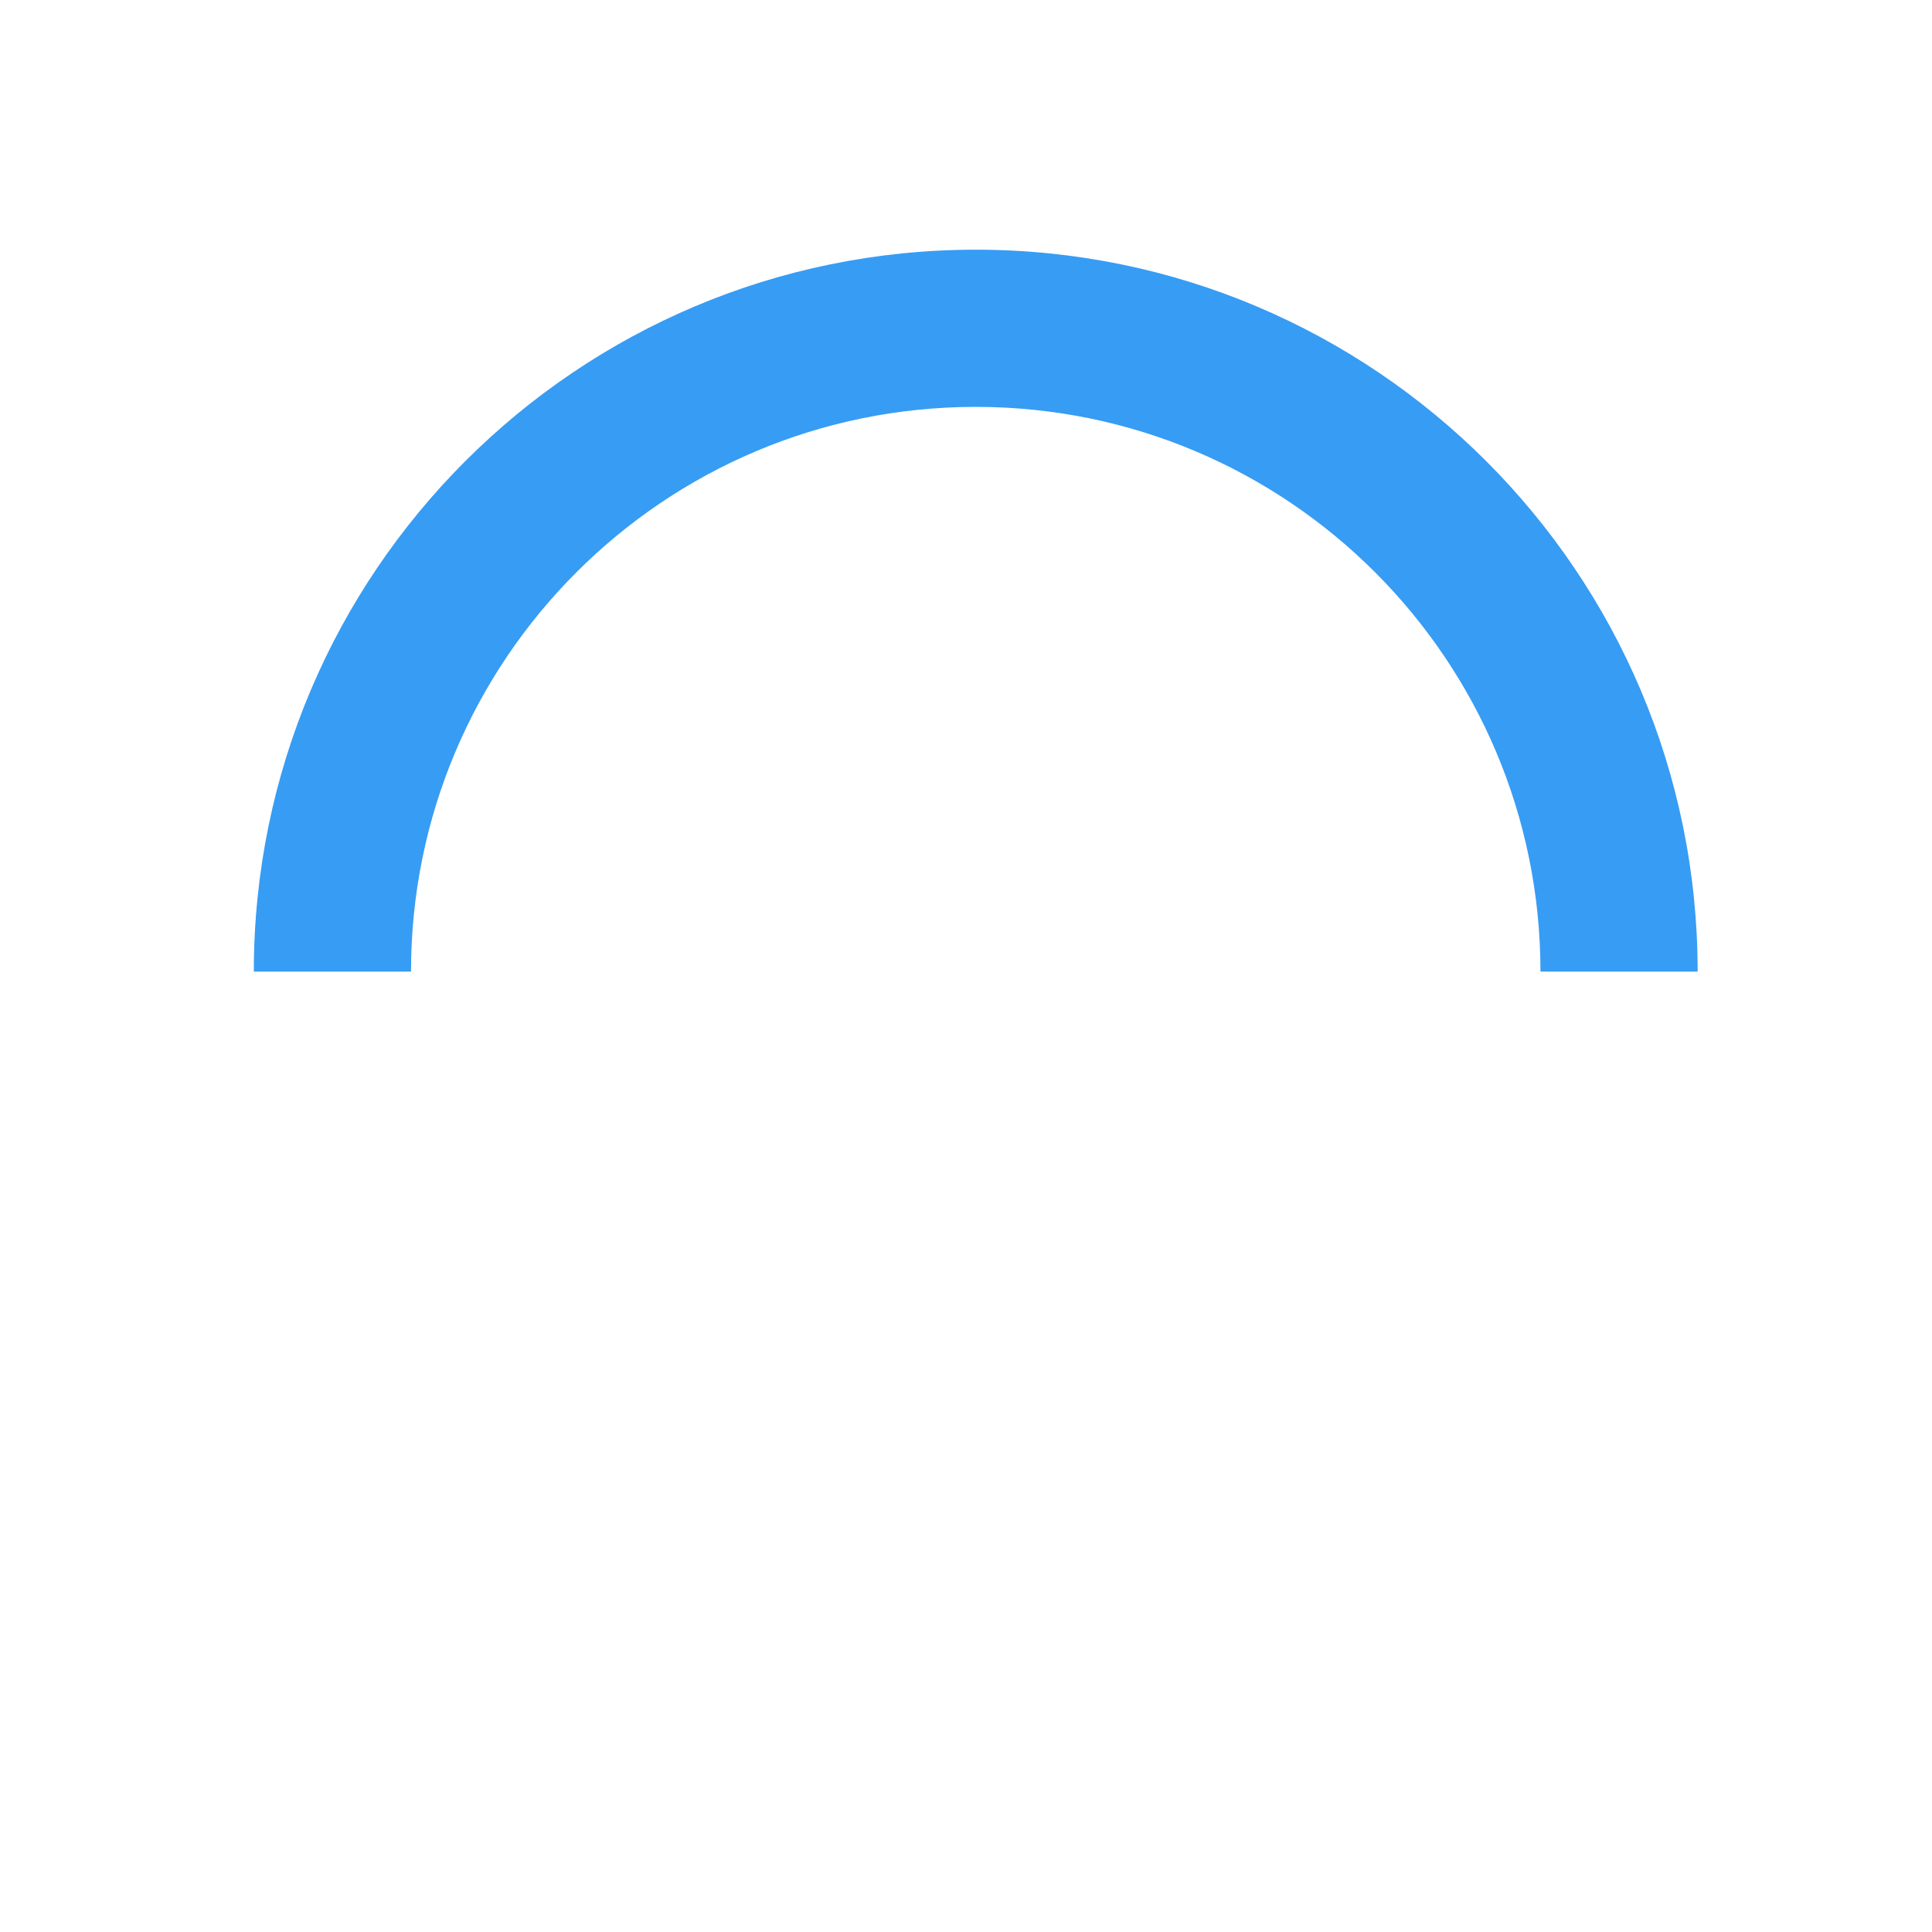
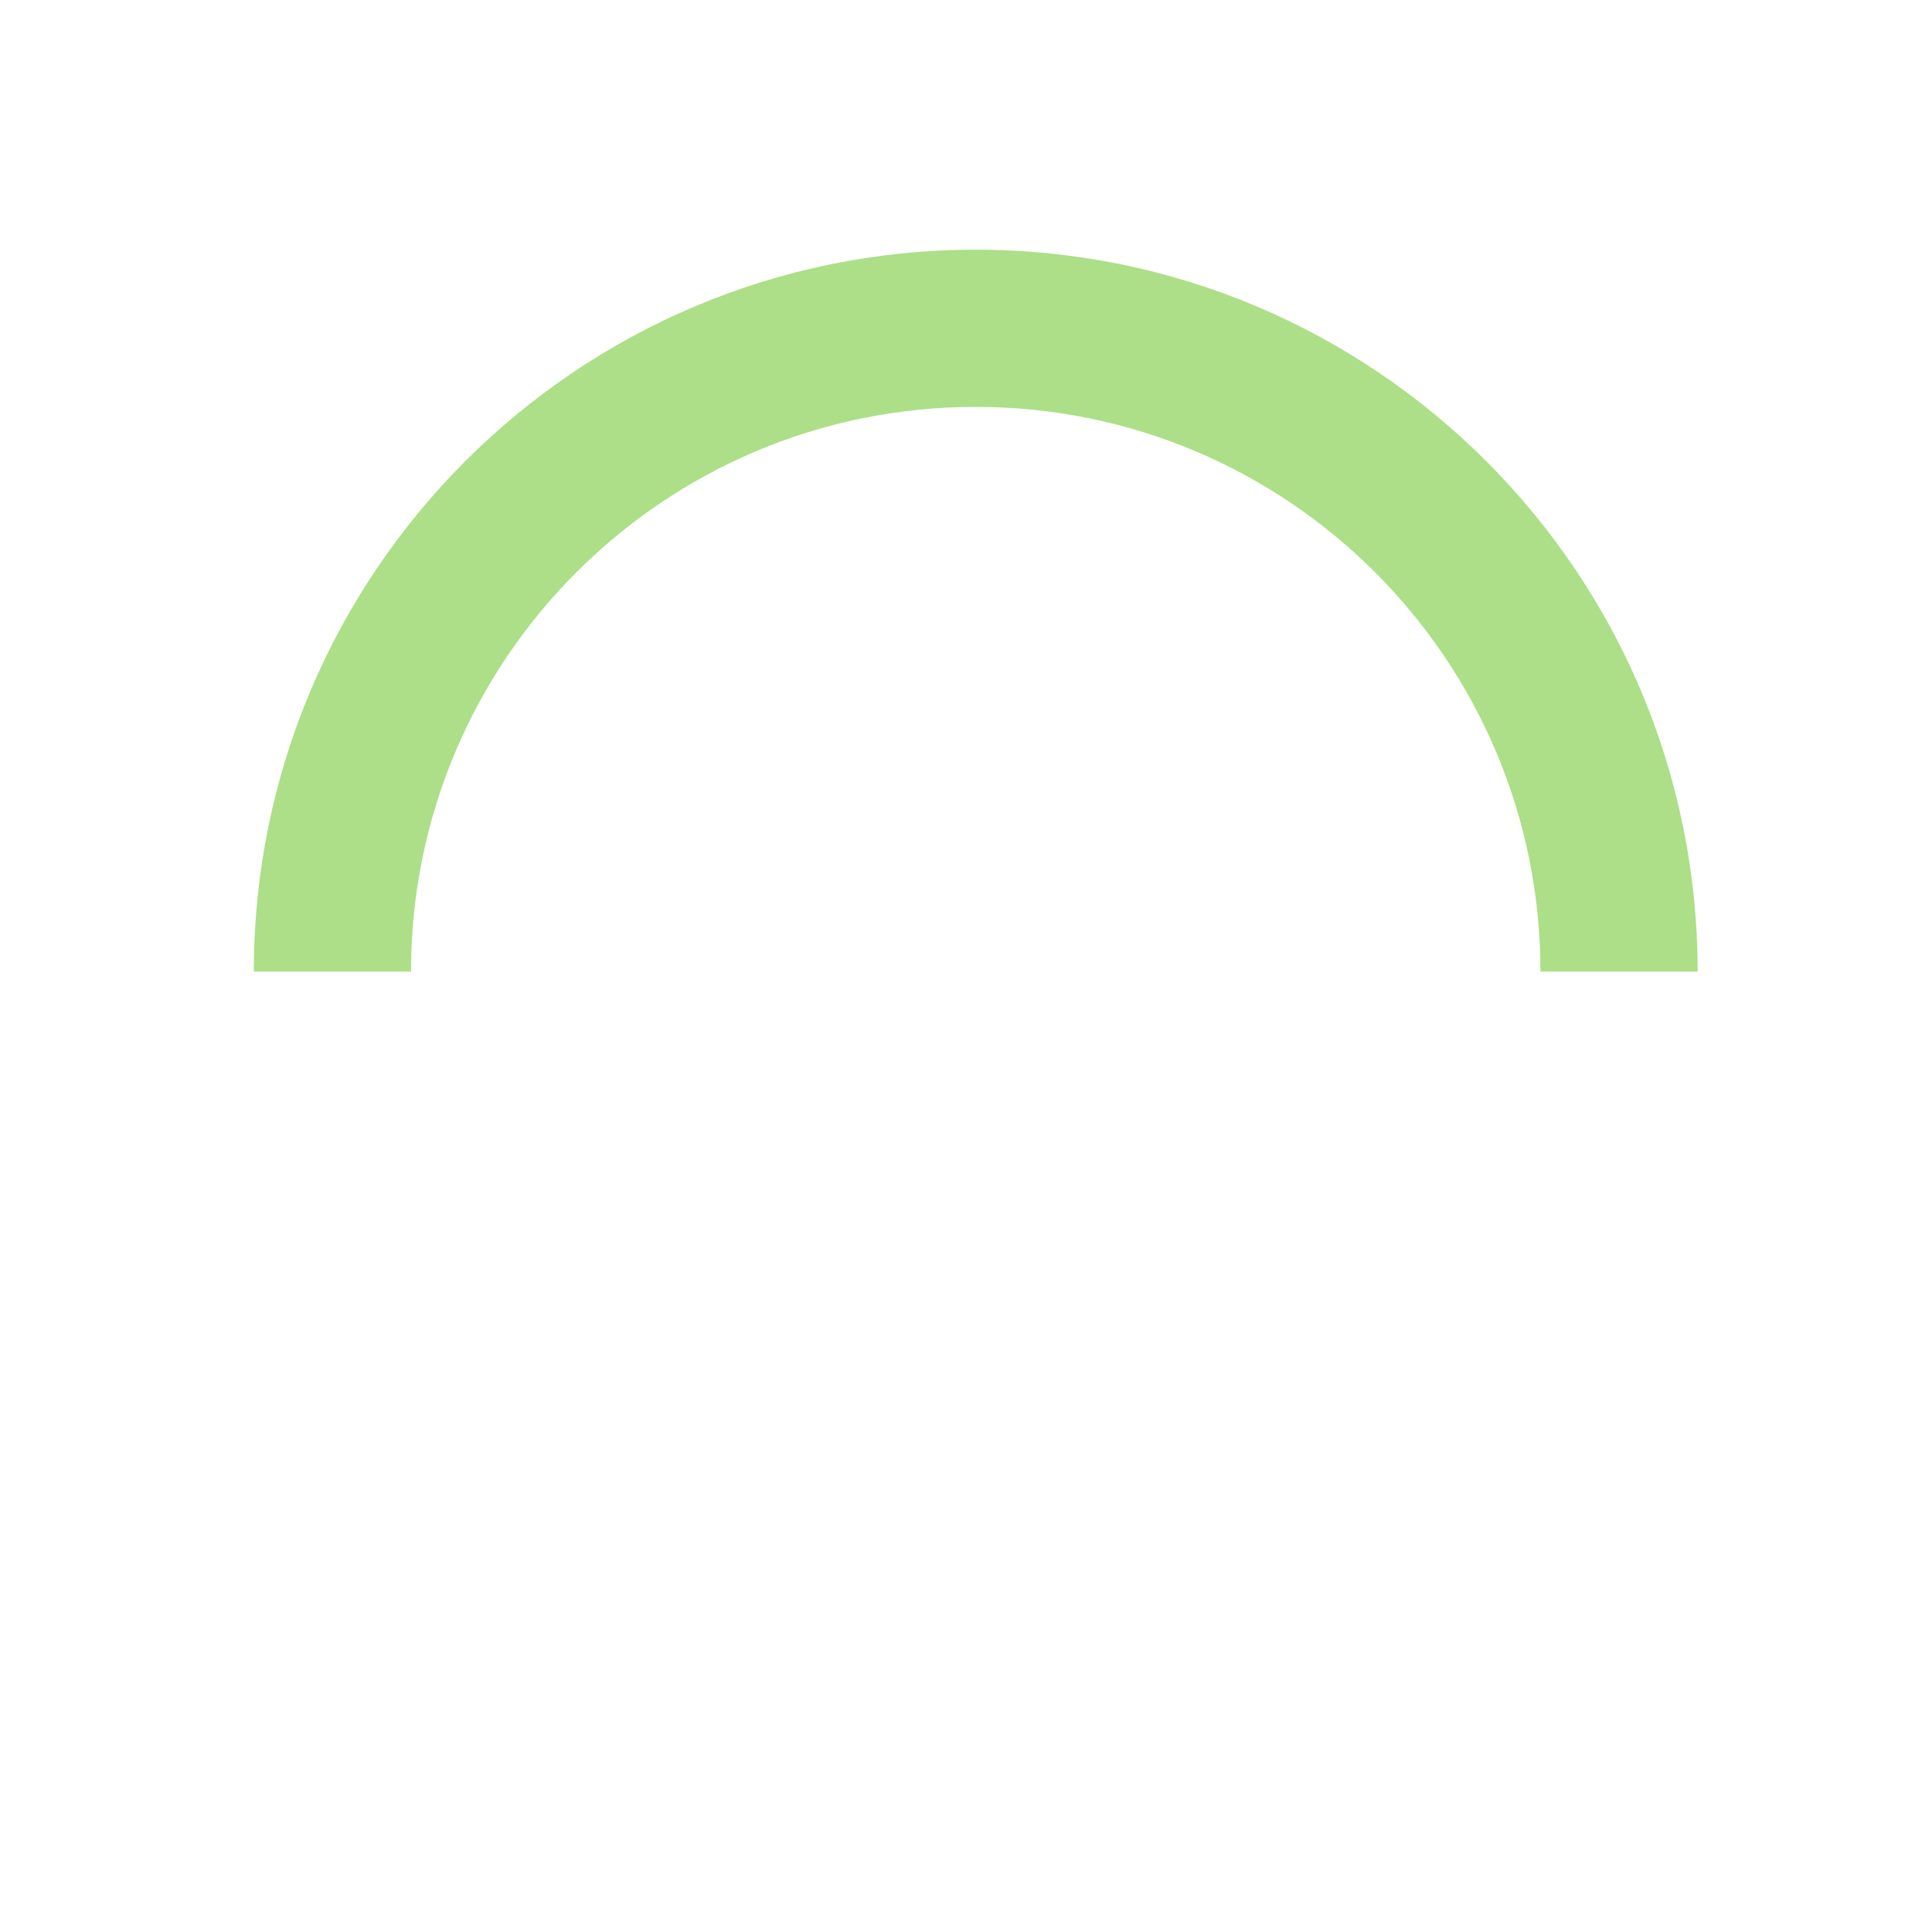
<svg xmlns="http://www.w3.org/2000/svg" version="1.1" x="0px" y="0px" width="40px" height="40px" viewBox="0 0 50 50" style="enable-background:new 0 0 50 50;" xml:space="preserve">
-   <path fill="#379cf4" d="M43.935,25.145c0-10.318-8.364-18.683-18.683-18.683c-10.318,0-18.683,8.365-18.683,18.683h4.068c0-8.071,6.543-14.615,14.615-14.615c8.072,0,14.615,6.543,14.615,14.615H43.935z">
+   <path fill="#ACDF87" d="M43.935,25.145c0-10.318-8.364-18.683-18.683-18.683c-10.318,0-18.683,8.365-18.683,18.683h4.068c0-8.071,6.543-14.615,14.615-14.615c8.072,0,14.615,6.543,14.615,14.615H43.935z">
    <animateTransform attributeType="xml" attributeName="transform" type="rotate" from="0 25 25" to="360 25 25" dur="0.6s" repeatCount="indefinite" />
  </path>
</svg>
